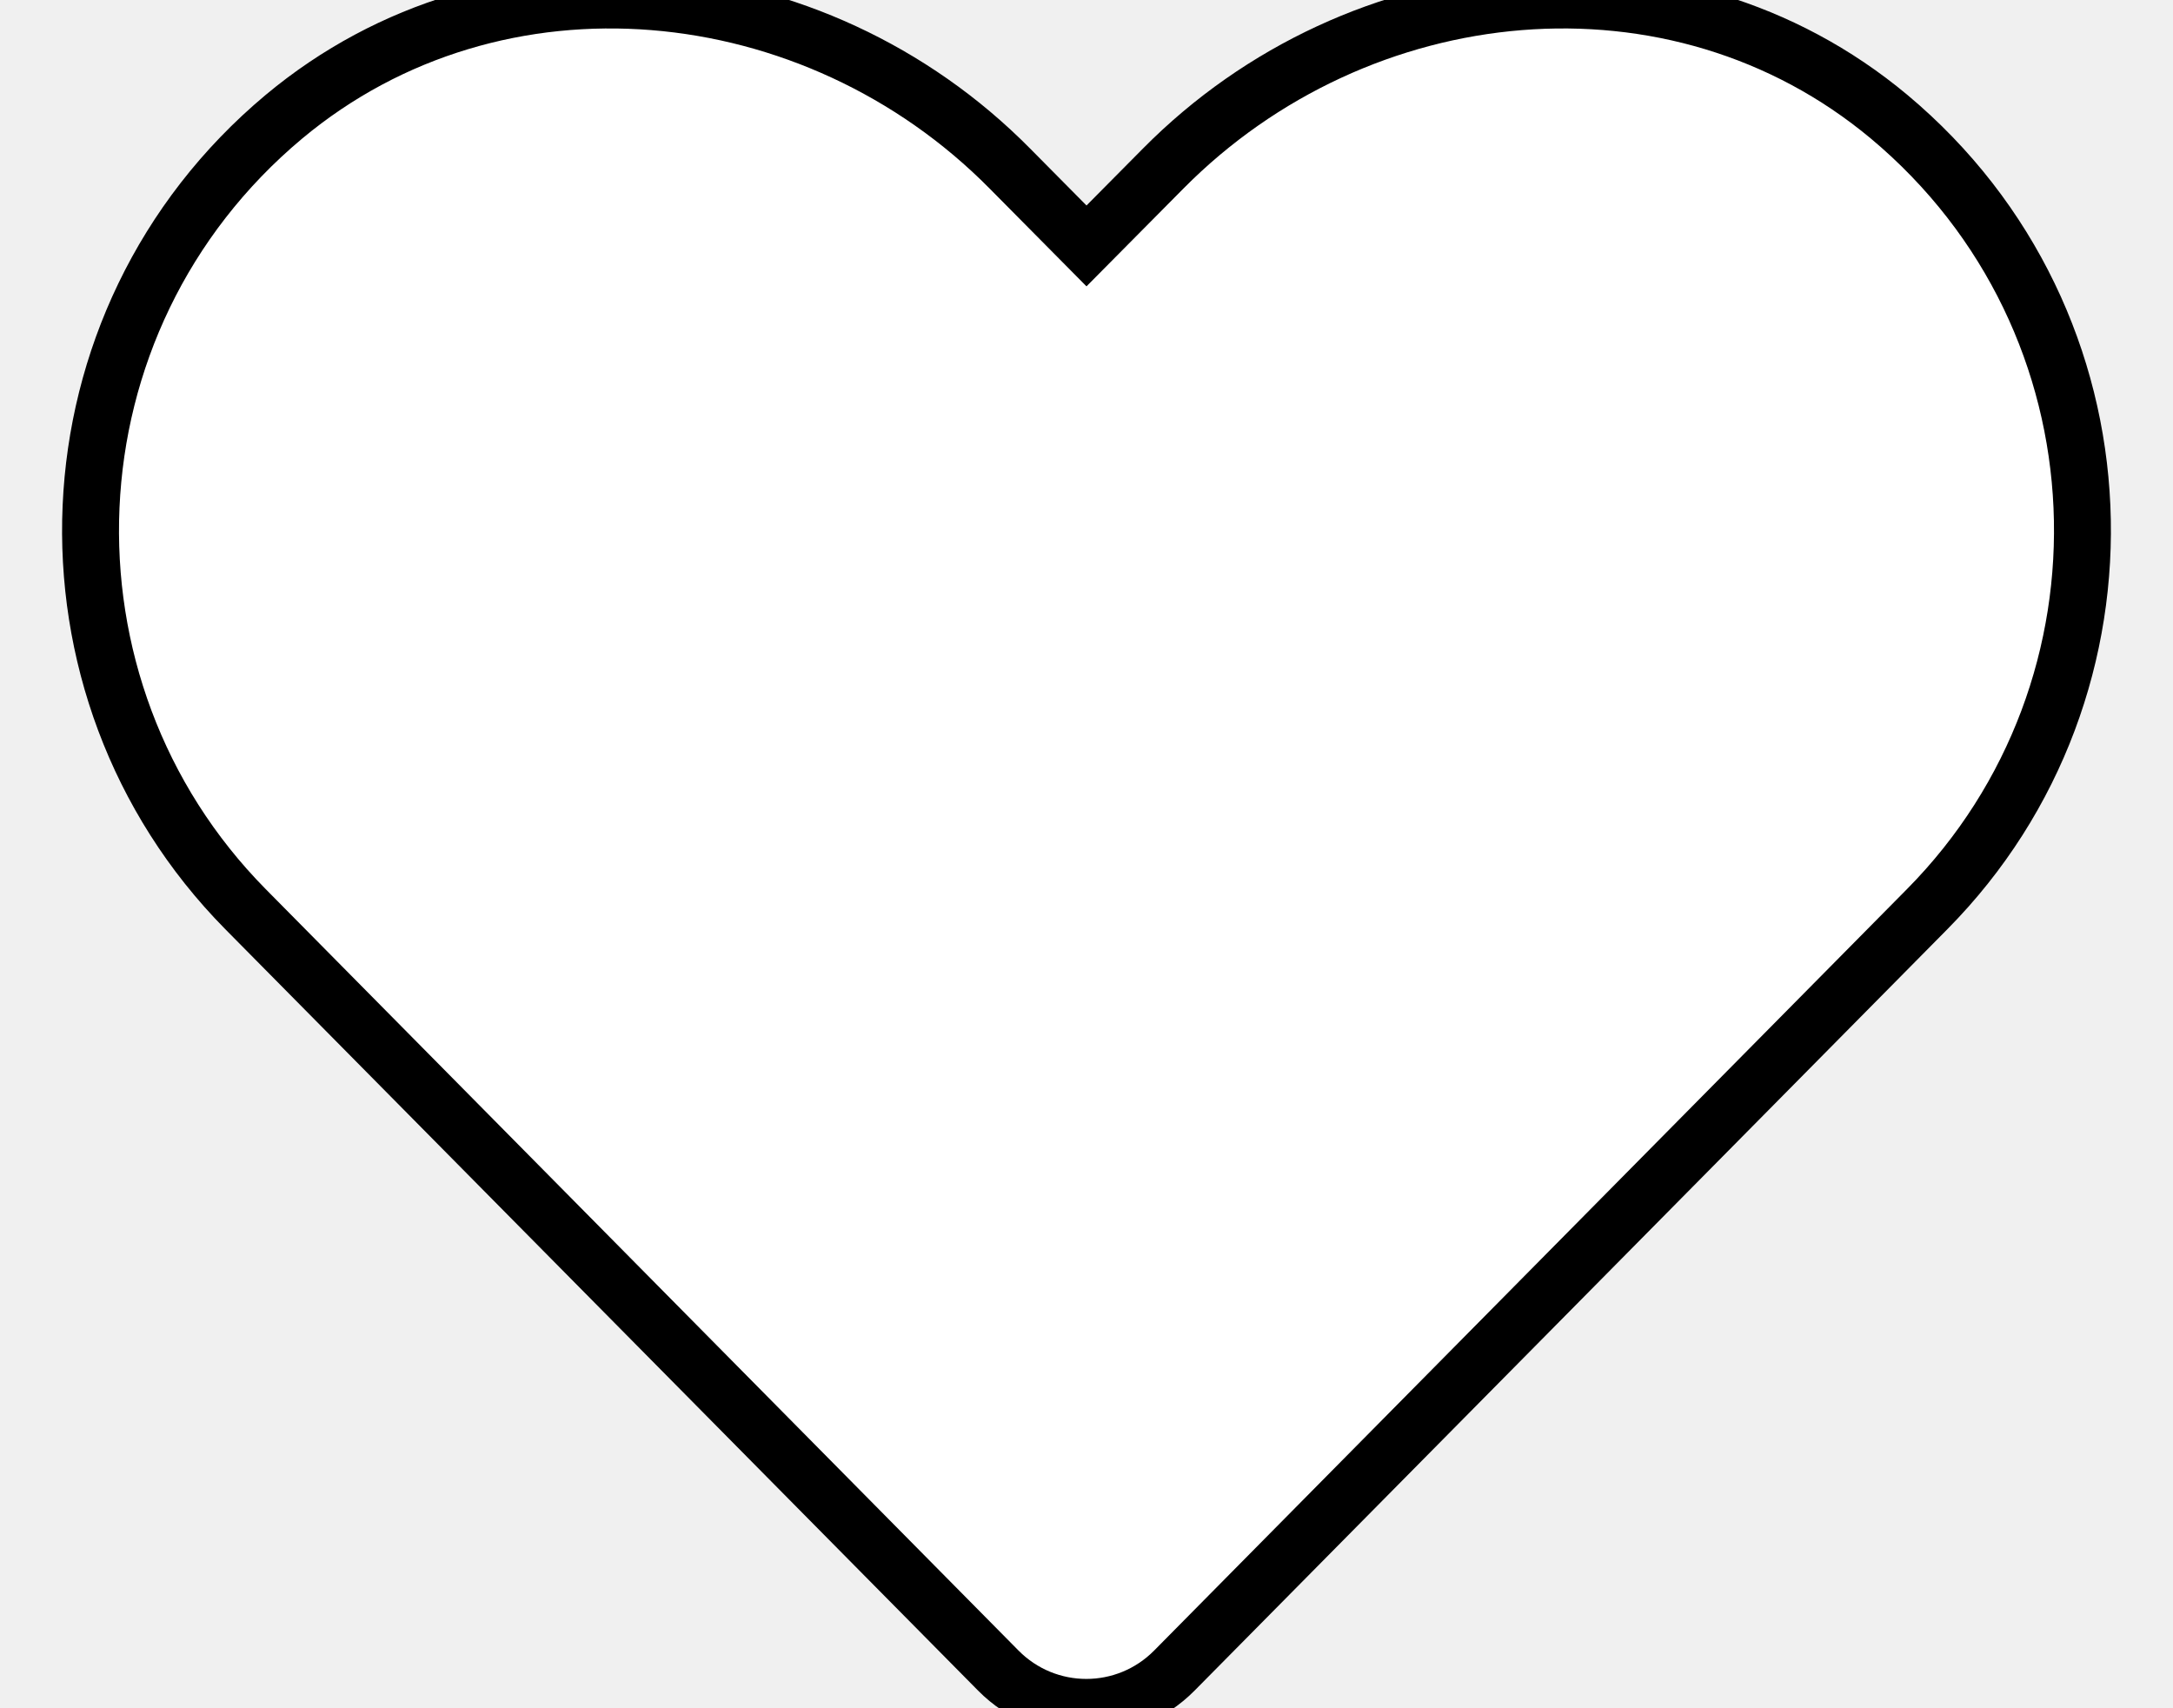
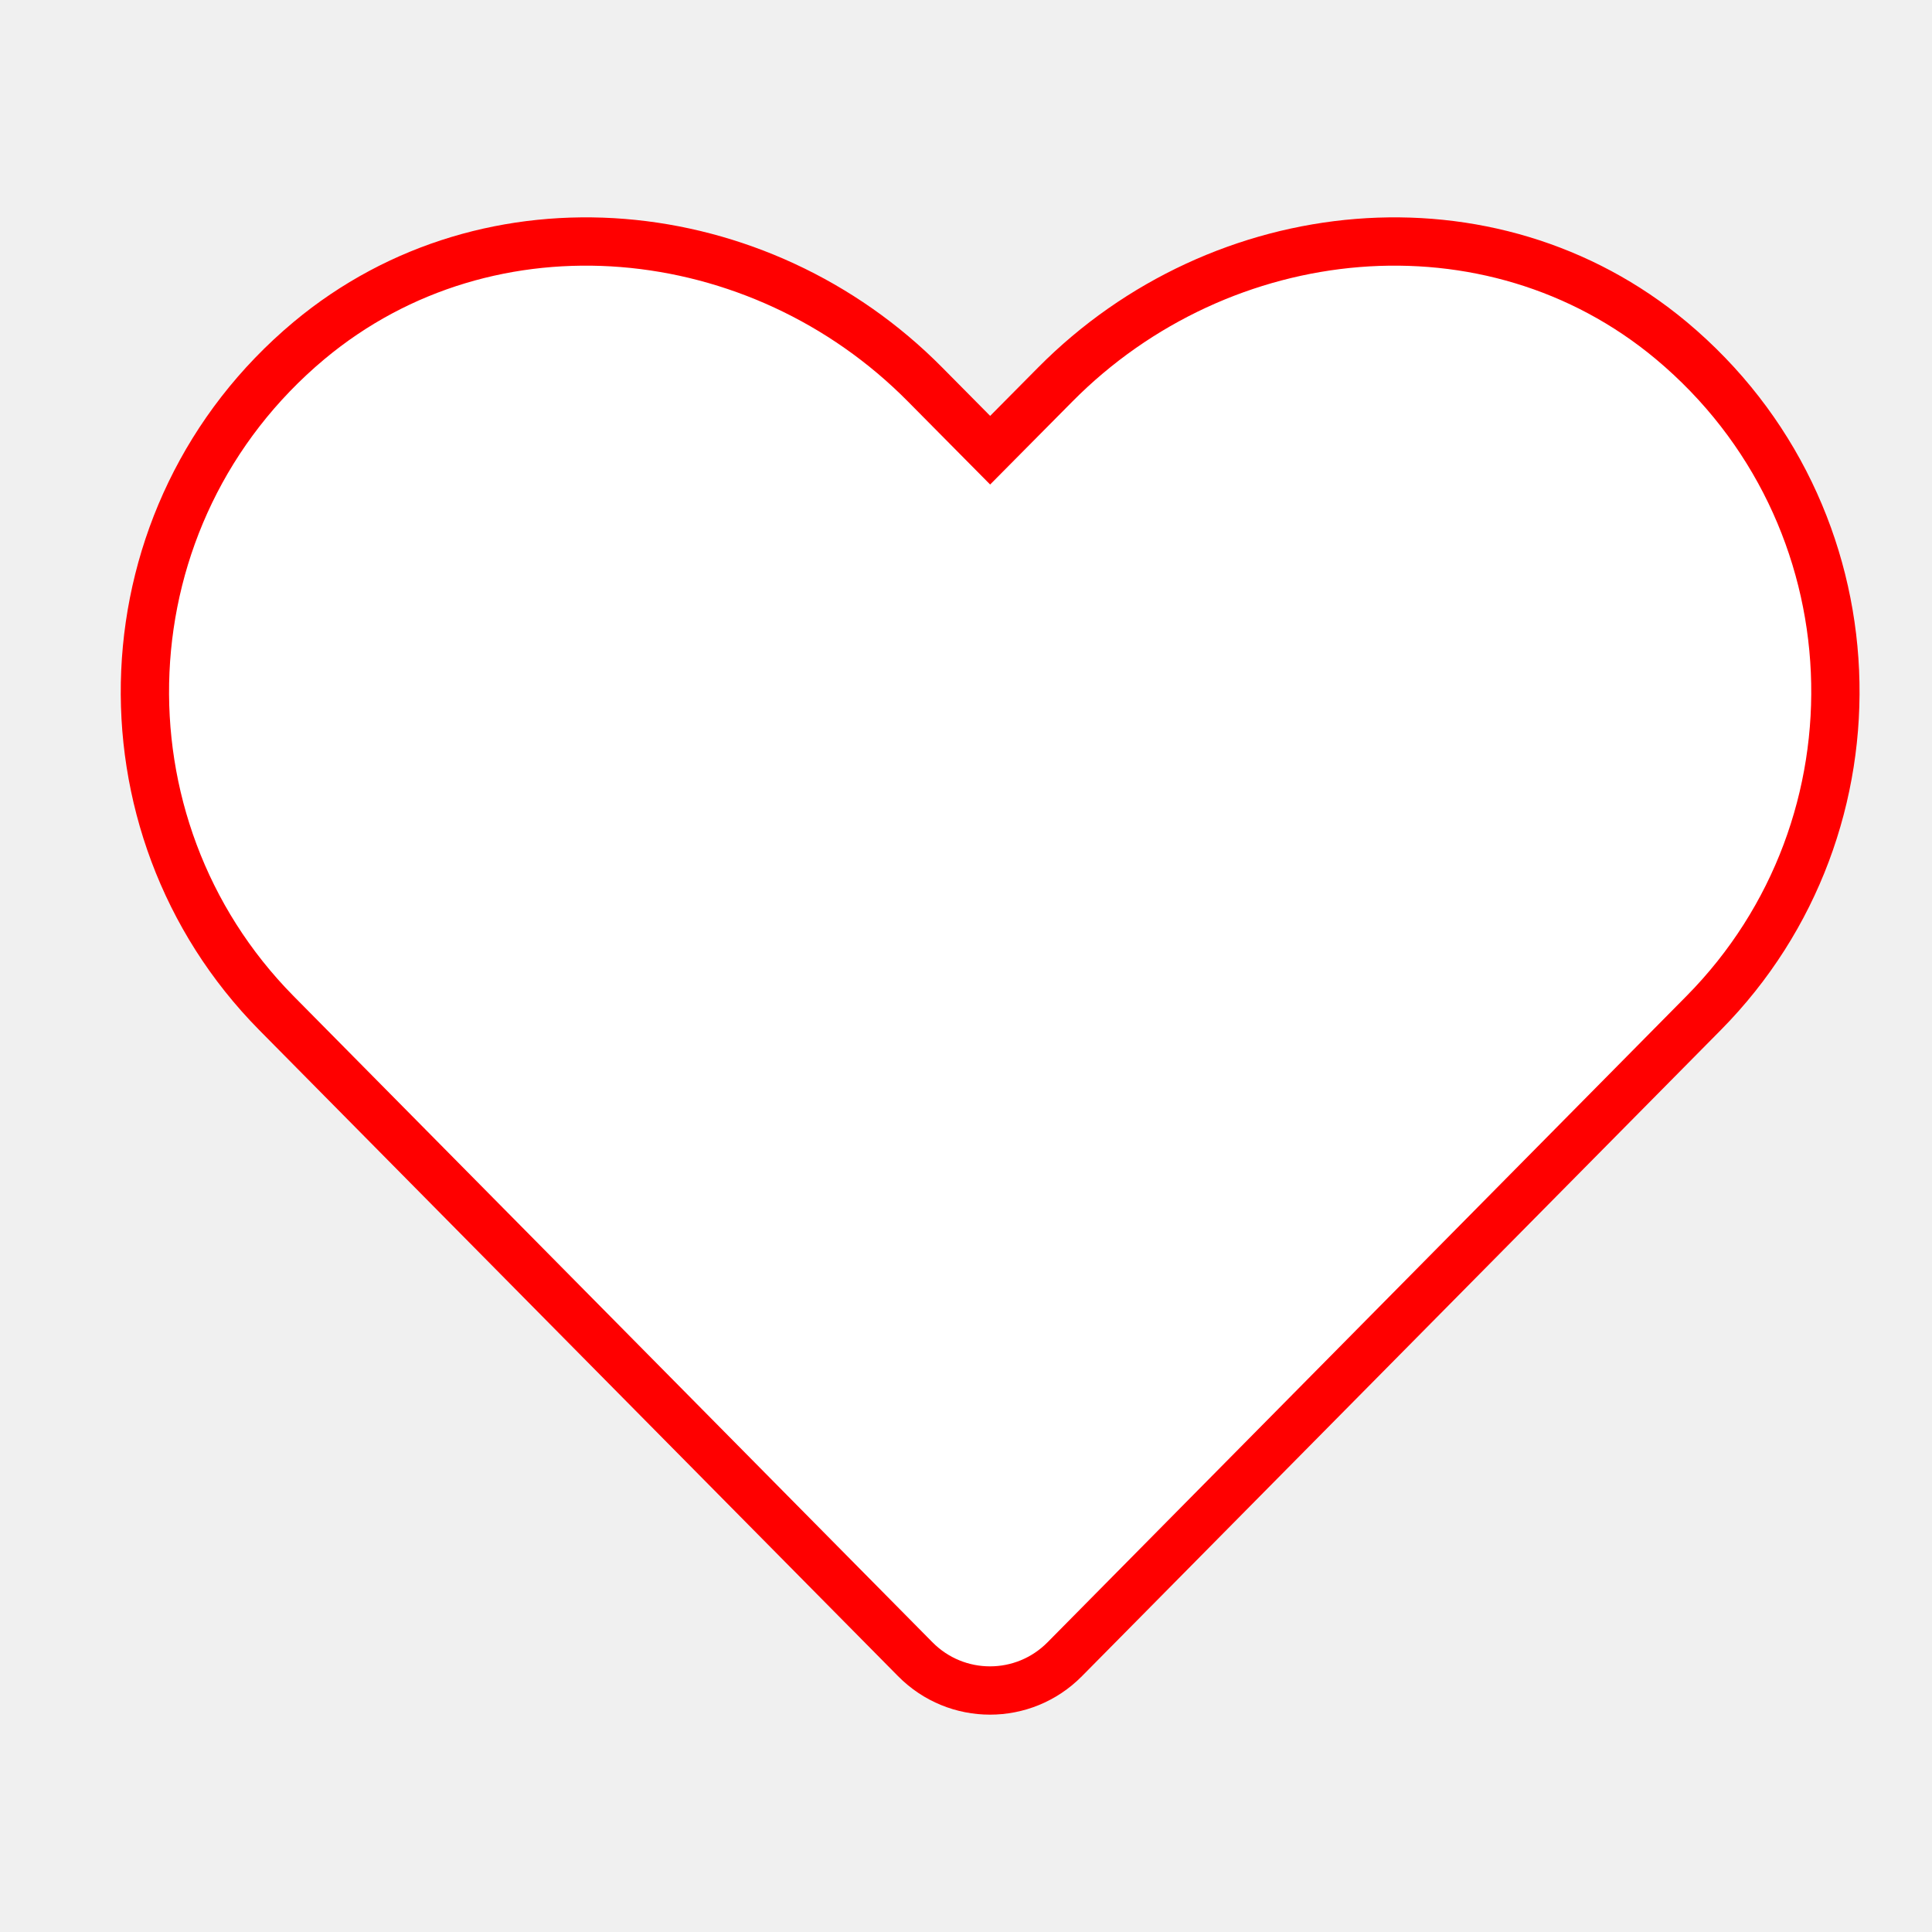
- <svg xmlns="http://www.w3.org/2000/svg" width="28" height="22" viewBox="0 0 35 30" fill="#B5B5B5">
-   <path d="M31.603 2.051C27.857 -1.076 22.286 -0.513 18.847 2.962L17.5 4.321L16.154 2.962C12.722 -0.513 7.144 -1.076 3.398 2.051C-0.895 5.641 -1.12 12.082 2.721 15.973L15.949 29.352C16.803 30.216 18.191 30.216 19.045 29.352L32.273 15.973C36.121 12.082 35.896 5.641 31.603 2.051Z" fill="white" stroke="black" />
+ <svg xmlns="http://www.w3.org/2000/svg" width="35" height="35" viewBox="-3 -5 40 40" fill="#B5B5B5">
+   <path d="M31.603 2.051C27.857 -1.076 22.286 -0.513 18.847 2.962L17.5 4.321L16.154 2.962C12.722 -0.513 7.144 -1.076 3.398 2.051C-0.895 5.641 -1.12 12.082 2.721 15.973L15.949 29.352C16.803 30.216 18.191 30.216 19.045 29.352L32.273 15.973C36.121 12.082 35.896 5.641 31.603 2.051Z" fill="white" stroke="red" />
</svg>
